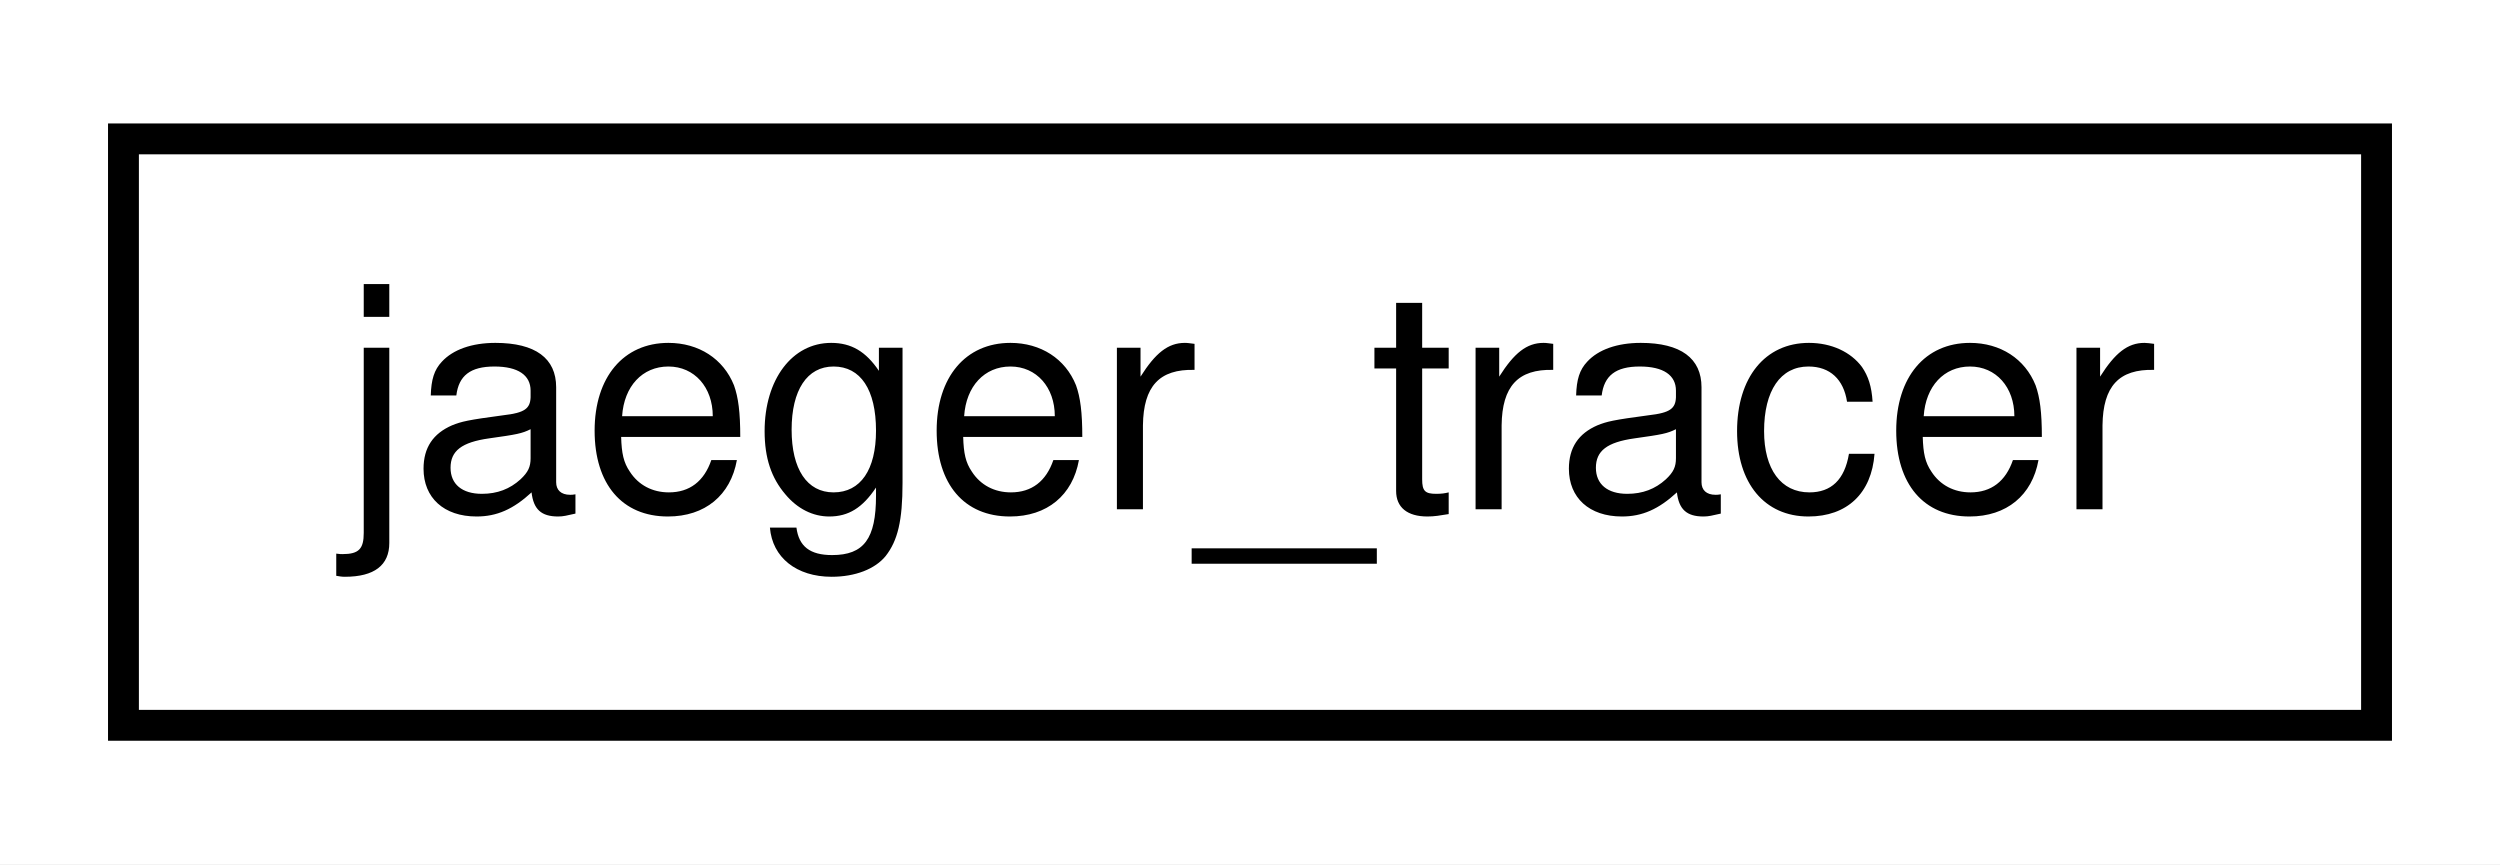
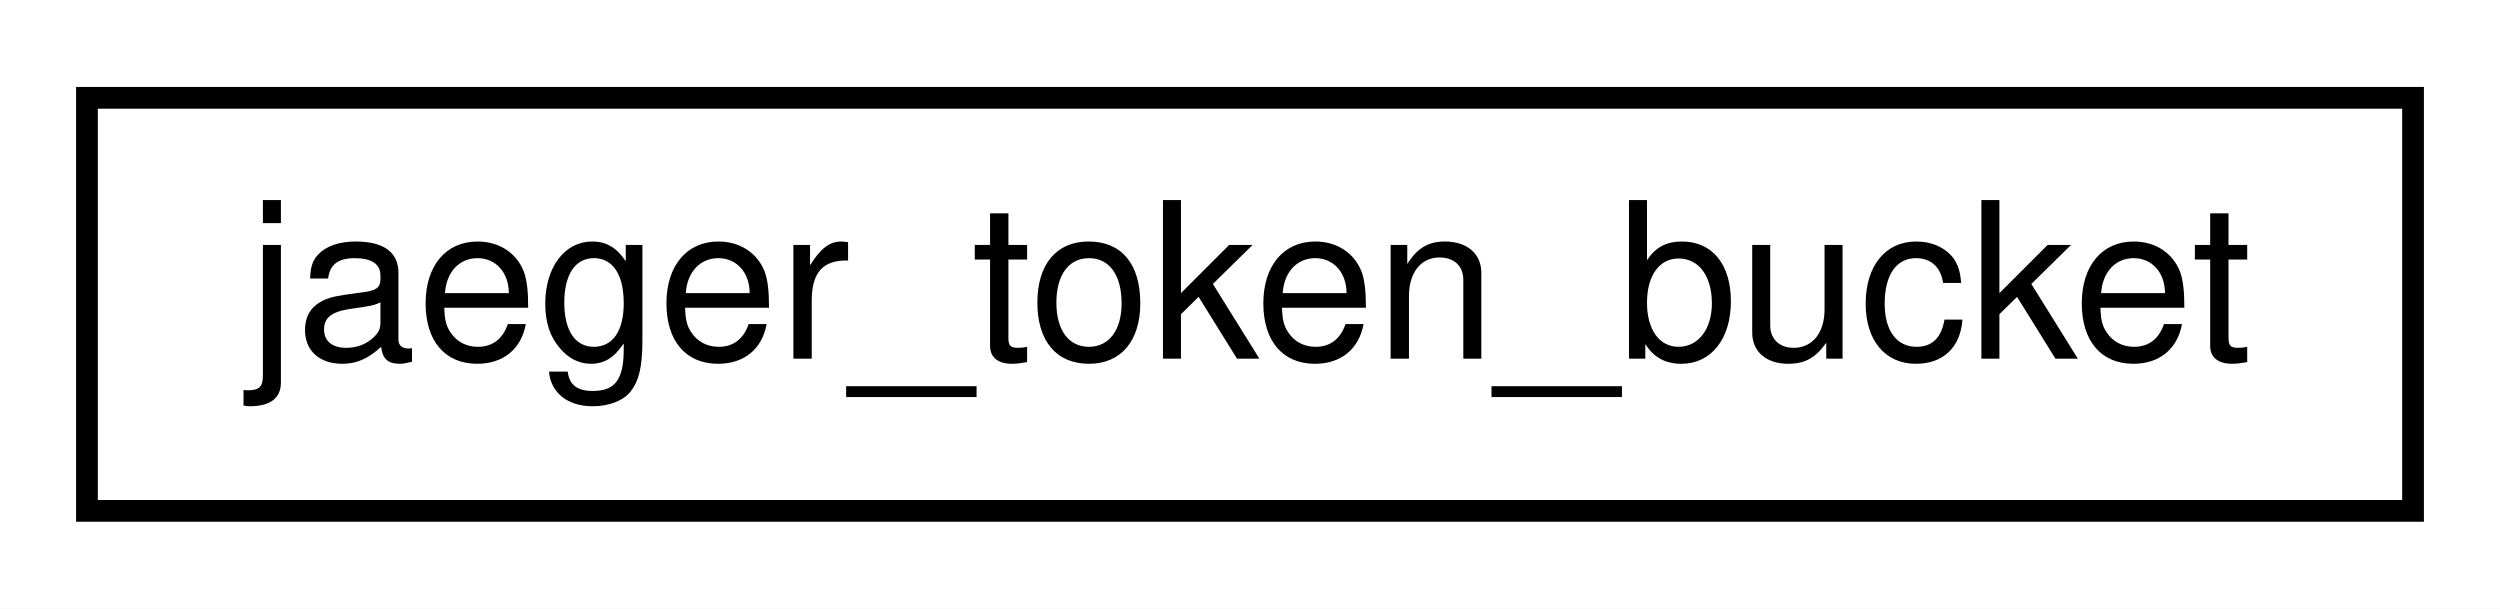
- <svg xmlns="http://www.w3.org/2000/svg" xmlns:xlink="http://www.w3.org/1999/xlink" width="81pt" height="28pt" viewBox="0.00 0.00 81.00 28.00">
+ <svg xmlns="http://www.w3.org/2000/svg" xmlns:xlink="http://www.w3.org/1999/xlink" width="115pt" height="28pt" viewBox="0.00 0.00 115.00 28.00">
  <g id="graph0" class="graph" transform="scale(1 1) rotate(0) translate(4 24)">
-     <polygon fill="#ffffff" stroke="transparent" points="-4,4 -4,-24 77,-24 77,4 -4,4" />
+     <polygon fill="#ffffff" stroke="transparent" points="-4,4 -4,-24 111,-24 111,4 -4,4" />
    <g id="node1" class="node">
      <g id="a_node1">
-         <a xlink:href="structjaeger__tracer.html" target="_top" xlink:title="Tracer implementation. ">
-           <polygon fill="#ffffff" stroke="#000000" points="0,-.5 0,-19.5 73,-19.5 73,-.5 0,-.5" />
-           <text text-anchor="middle" x="36.5" y="-7.5" font-family="Helvetica,sans-Serif" font-size="10.00" fill="#000000">jaeger_tracer</text>
+         <a xlink:href="structjaeger__token__bucket.html" target="_top" xlink:title="jaeger_token_bucket">
+           <polygon fill="#ffffff" stroke="#000000" points="0,-.5 0,-19.5 107,-19.5 107,-.5 0,-.5" />
+           <text text-anchor="middle" x="53.5" y="-7.5" font-family="Helvetica,sans-Serif" font-size="10.00" fill="#000000">jaeger_token_bucket</text>
        </a>
      </g>
    </g>
  </g>
</svg>
